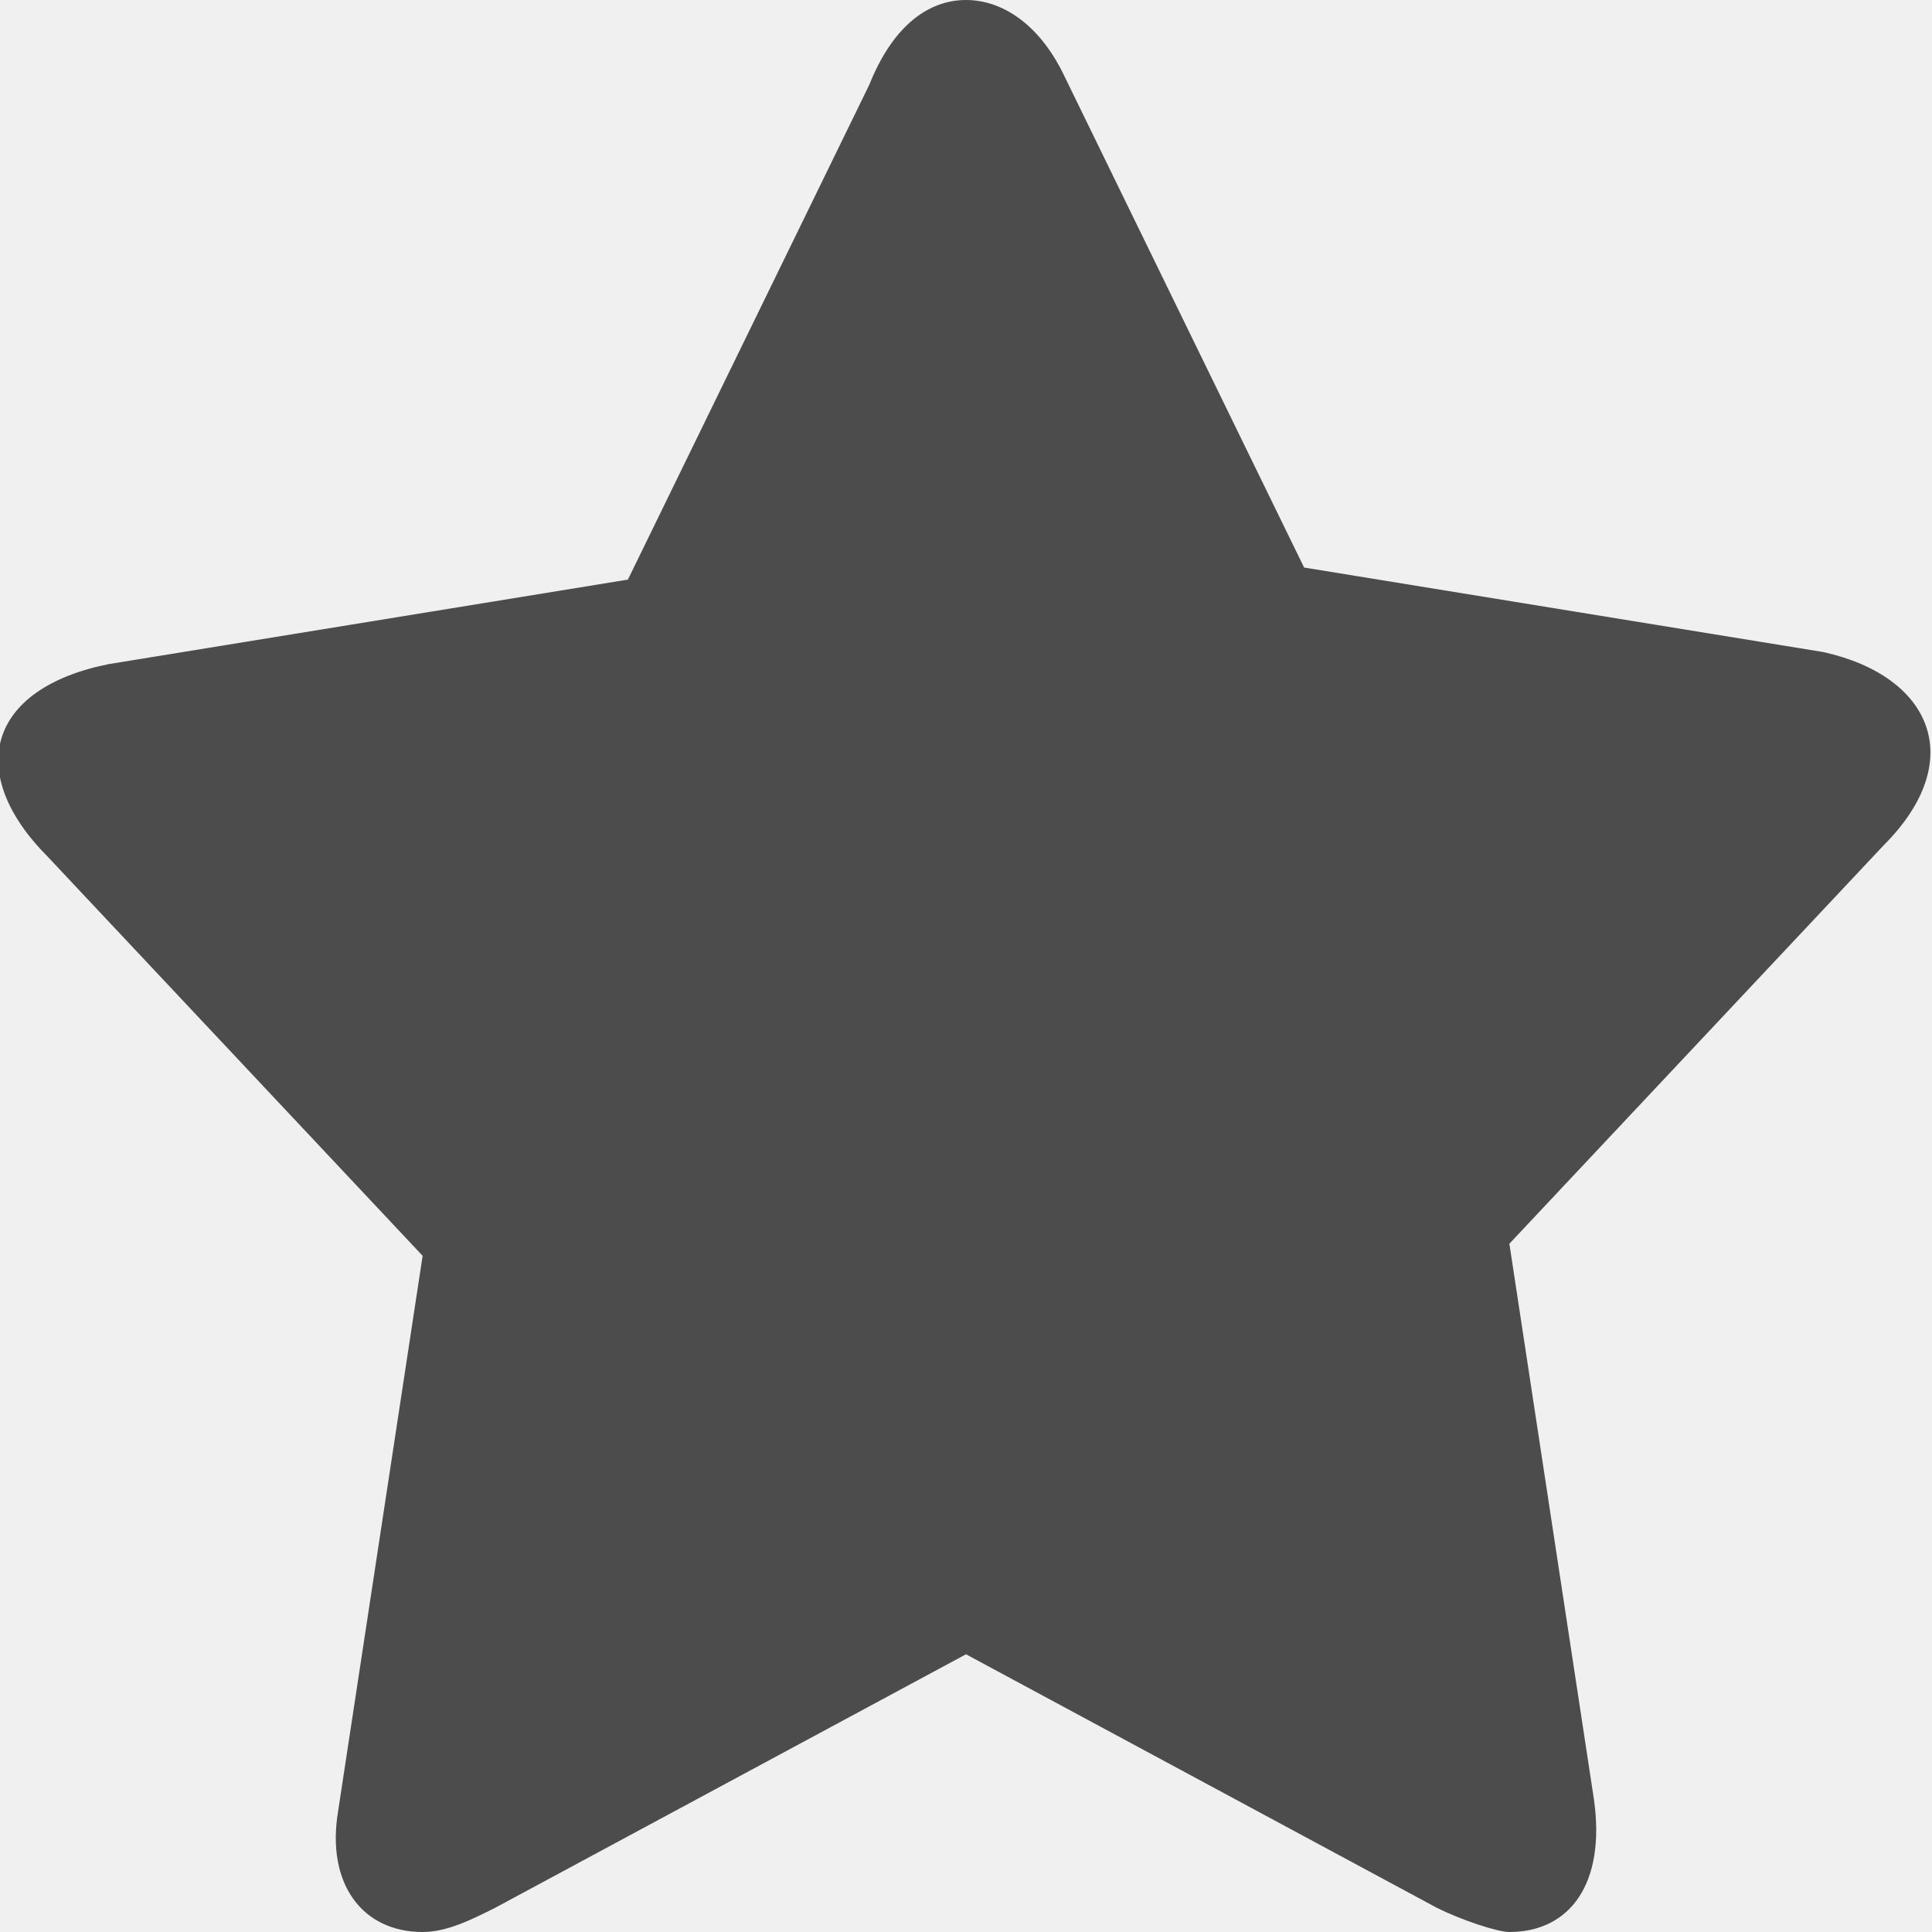
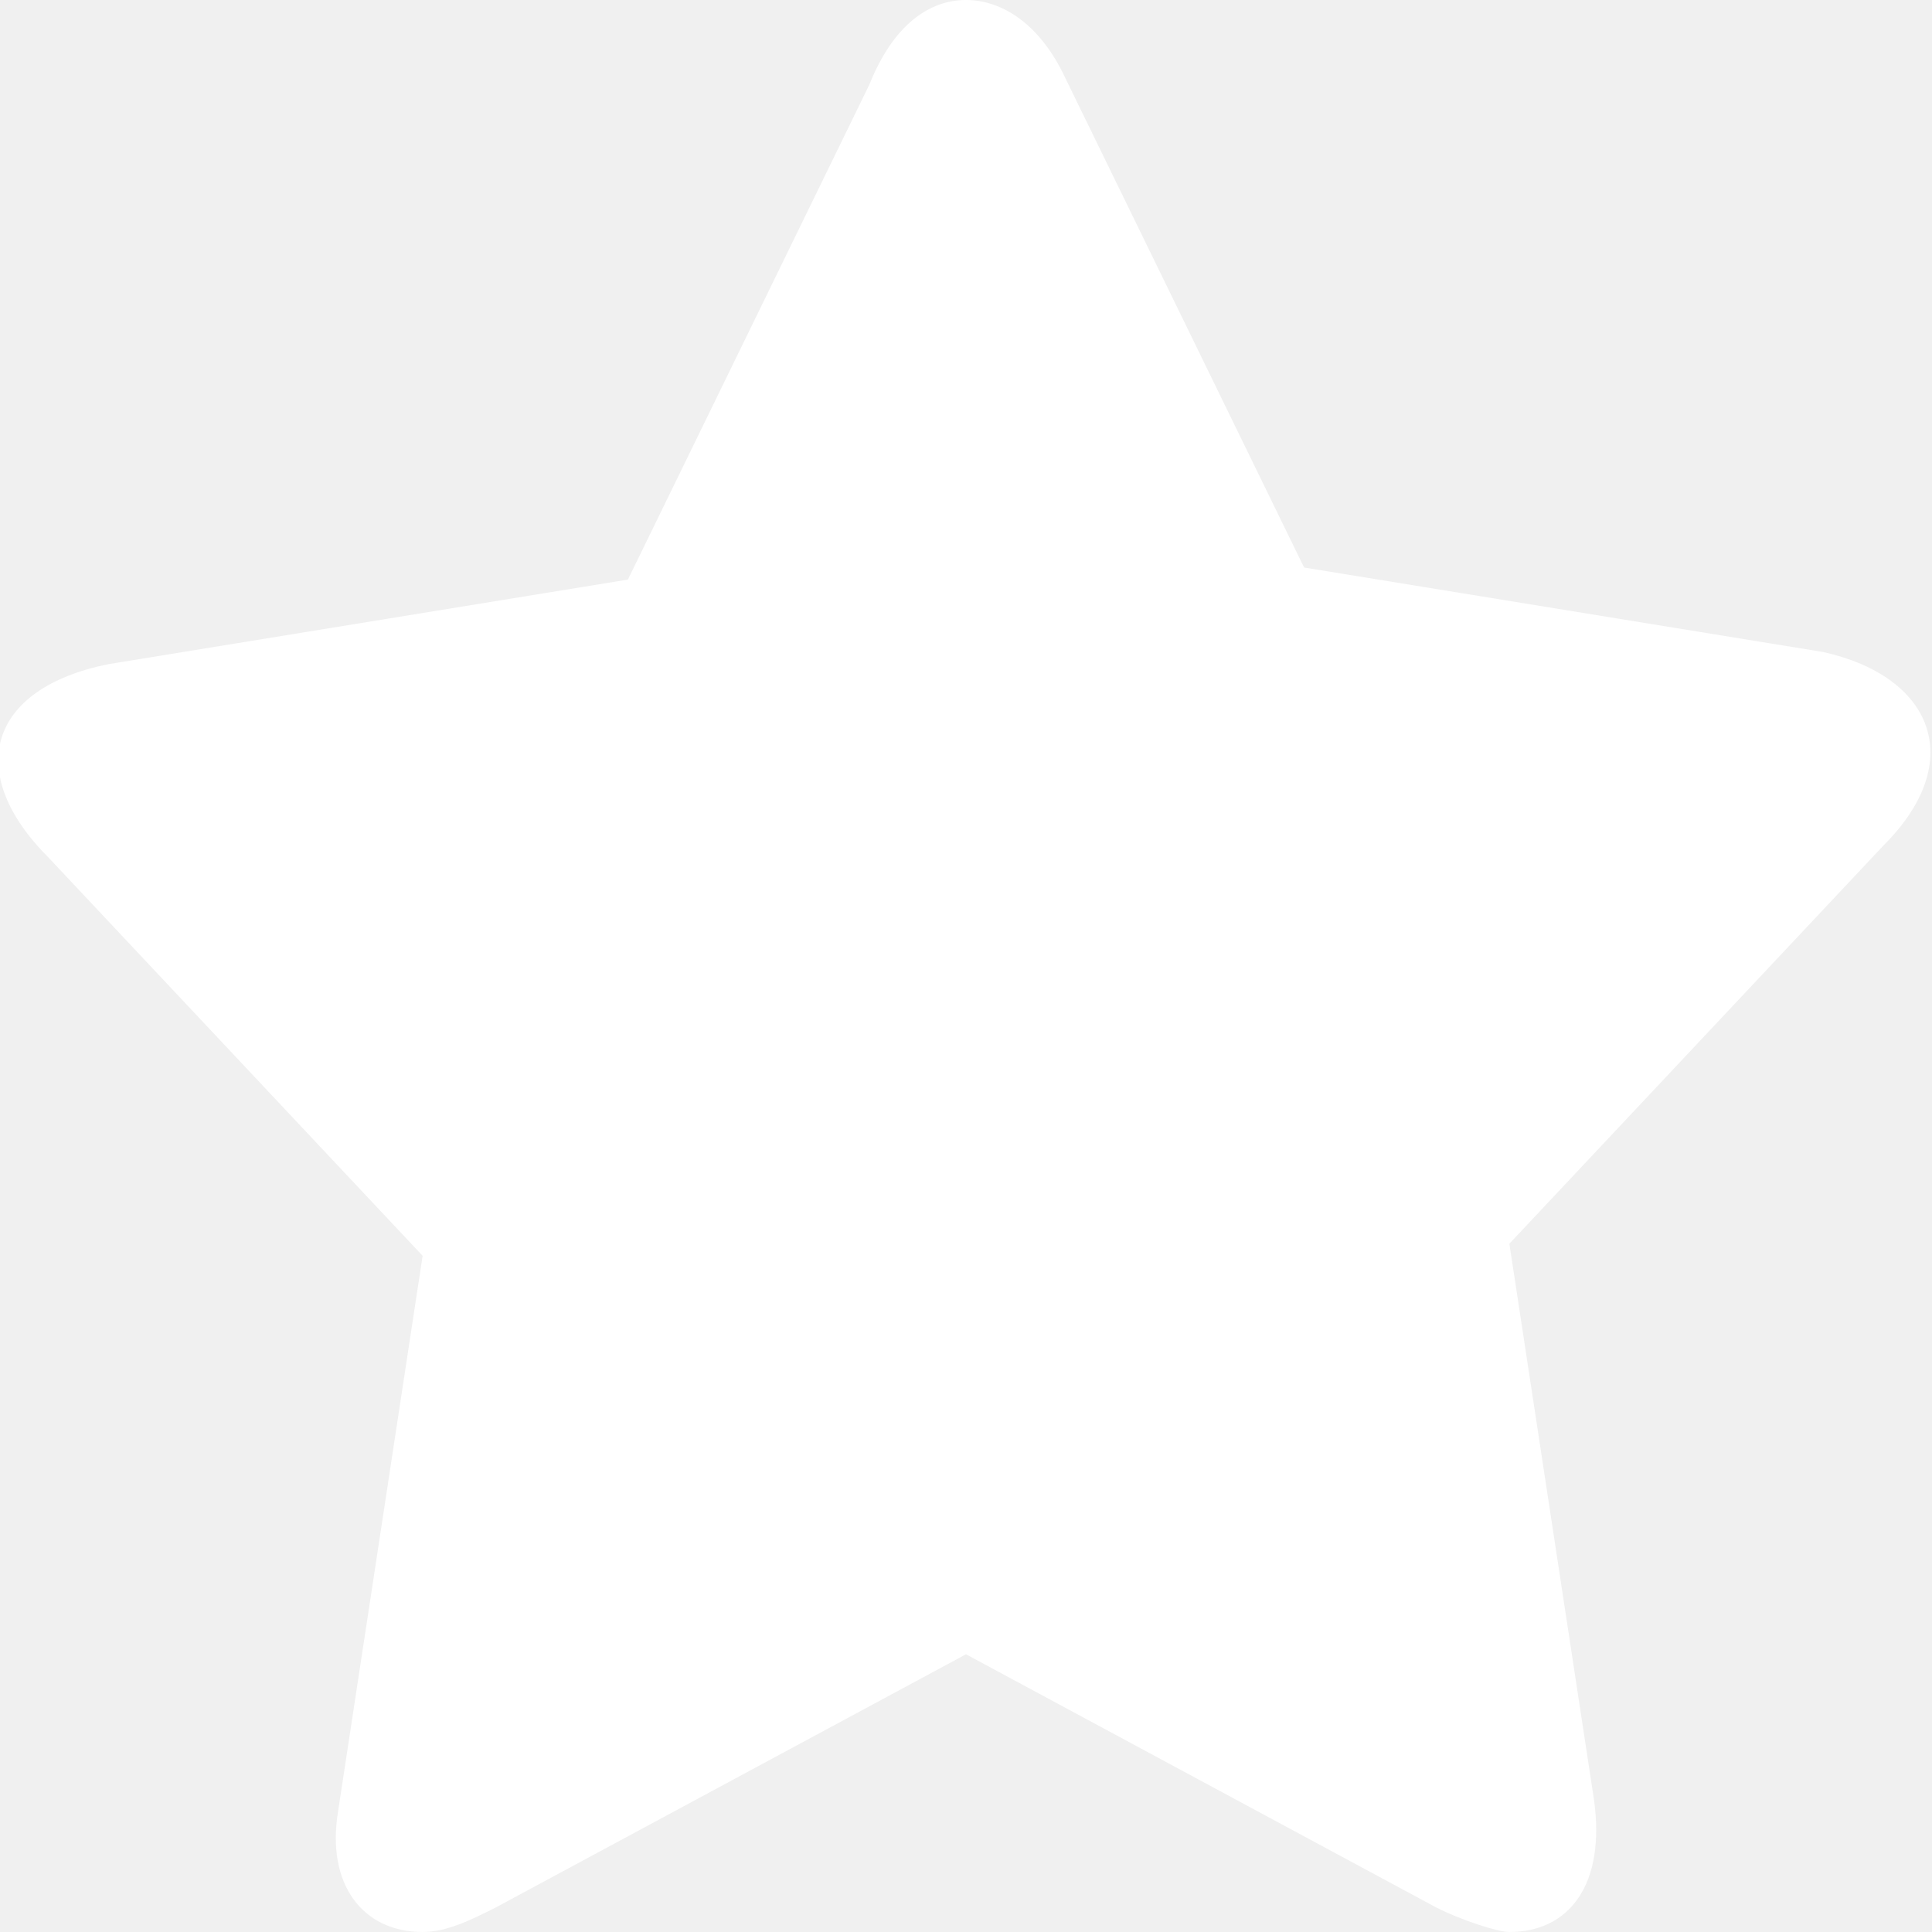
<svg xmlns="http://www.w3.org/2000/svg" width="16" height="16" viewBox="0 0 16 16">
  <style>
    path {
-       fill: #4c4c4c;
+       fill: #fff;
    }
  </style>
  <path id="glyph-bookmark-filled" d="M8,0C7.7,0,7.4,0.2,7.2,0.7l-2,4.1L0.9,5.5c-1,0.2-1.2,0.9-0.5,1.6l3.1,3.3L2.8,15c-0.1,0.6,0.2,1,0.7,1 c0.2,0,0.4-0.1,0.6-0.2L8,13.7l3.9,2.1c0.2,0.1,0.5,0.2,0.6,0.2c0.5,0,0.8-0.4,0.7-1.1l-0.7-4.6L15.6,7c0.7-0.7,0.4-1.4-0.5-1.6 l-4.3-0.7l-2-4.1C8.6,0.2,8.3,0,8,0L8,0z" />
</svg>
